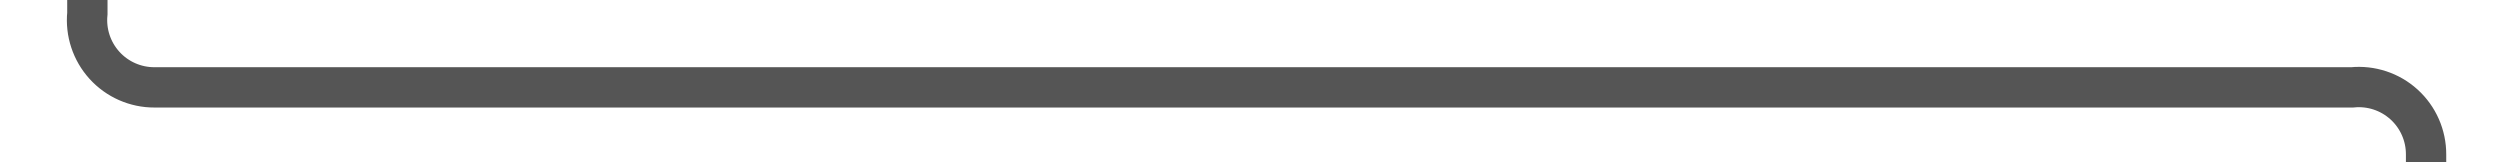
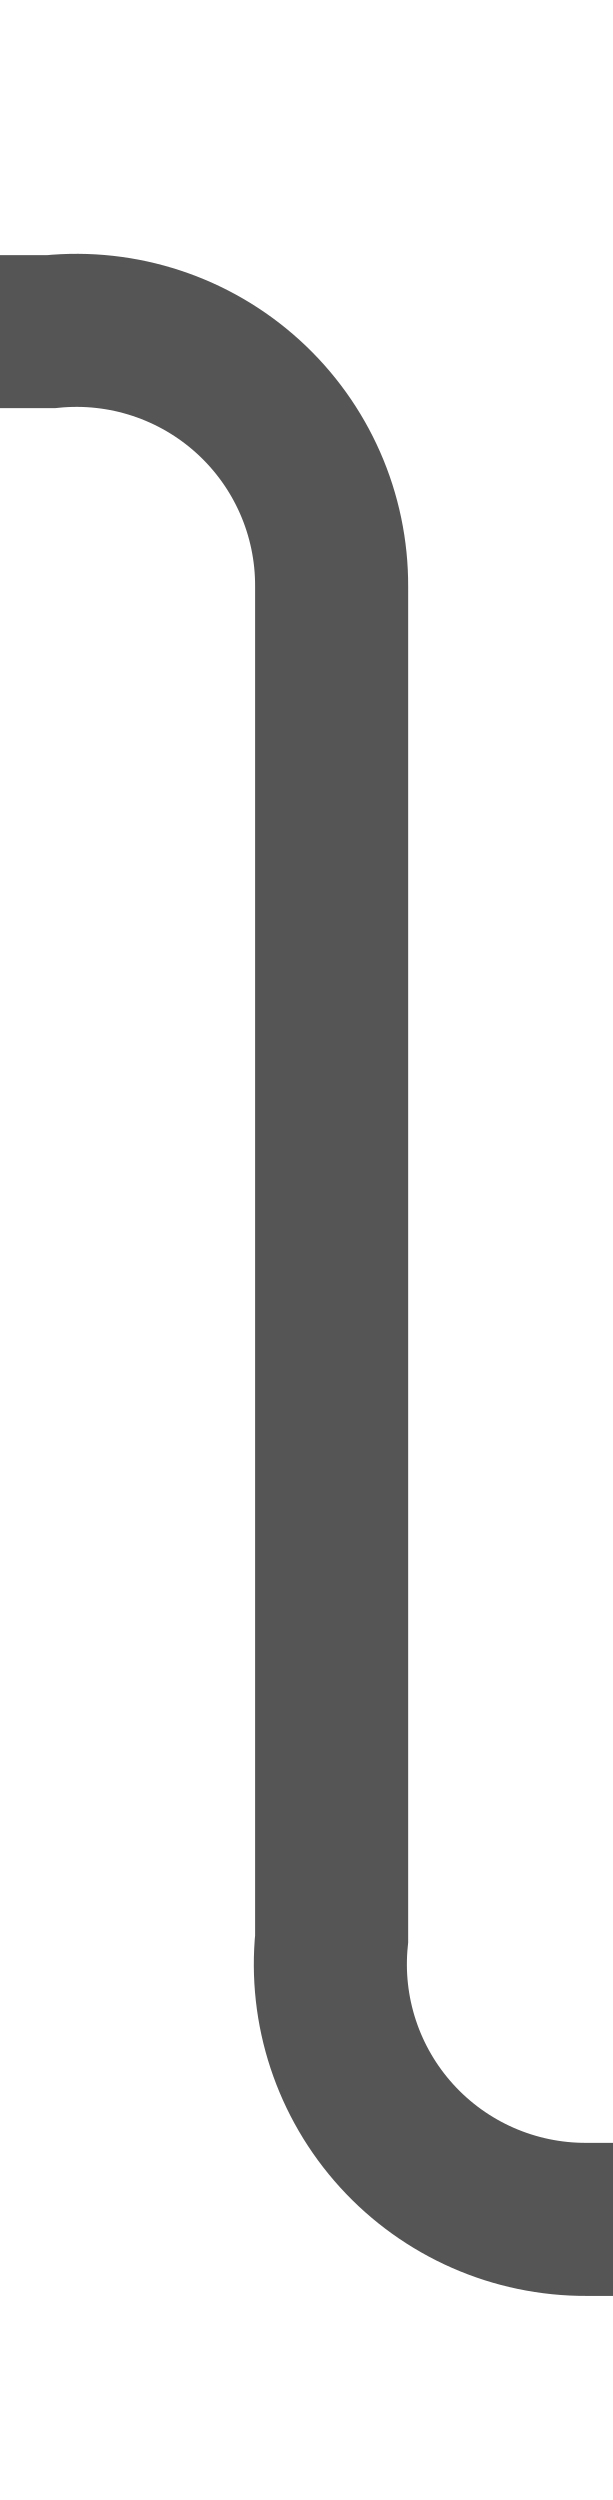
- <svg xmlns="http://www.w3.org/2000/svg" version="1.1" width="186px" height="12px" preserveAspectRatio="xMinYMid meet" viewBox="821 754  186 10">
-   <path d="M 827.5 750  L 827.5 754  A 5 5 0 0 0 832.5 759.5 L 996 759.5  A 5 5 0 0 1 1001.5 764.5 L 1001.5 787  A 5 5 0 0 0 1006.5 792.5 L 1026 792.5  " stroke-width="3" stroke="#555555" fill="none" />
+ <svg xmlns="http://www.w3.org/2000/svg" version="1.1" width="12px" height="49px" preserveAspectRatio="xMidYMin meet" viewBox="996 749  10 49">
+   <path d="M 823 755.5  L 996 755.5  A 5 5 0 0 1 1001.5 760.5 L 1001.5 787  A 5 5 0 0 0 1006.5 792.5 L 1026 792.5  " stroke-width="3" stroke="#555555" fill="none" />
  <path d="M 1024 801.4  L 1033 792.5  L 1024 783.6  L 1024 801.4  Z " fill-rule="nonzero" fill="#555555" stroke="none" />
</svg>
